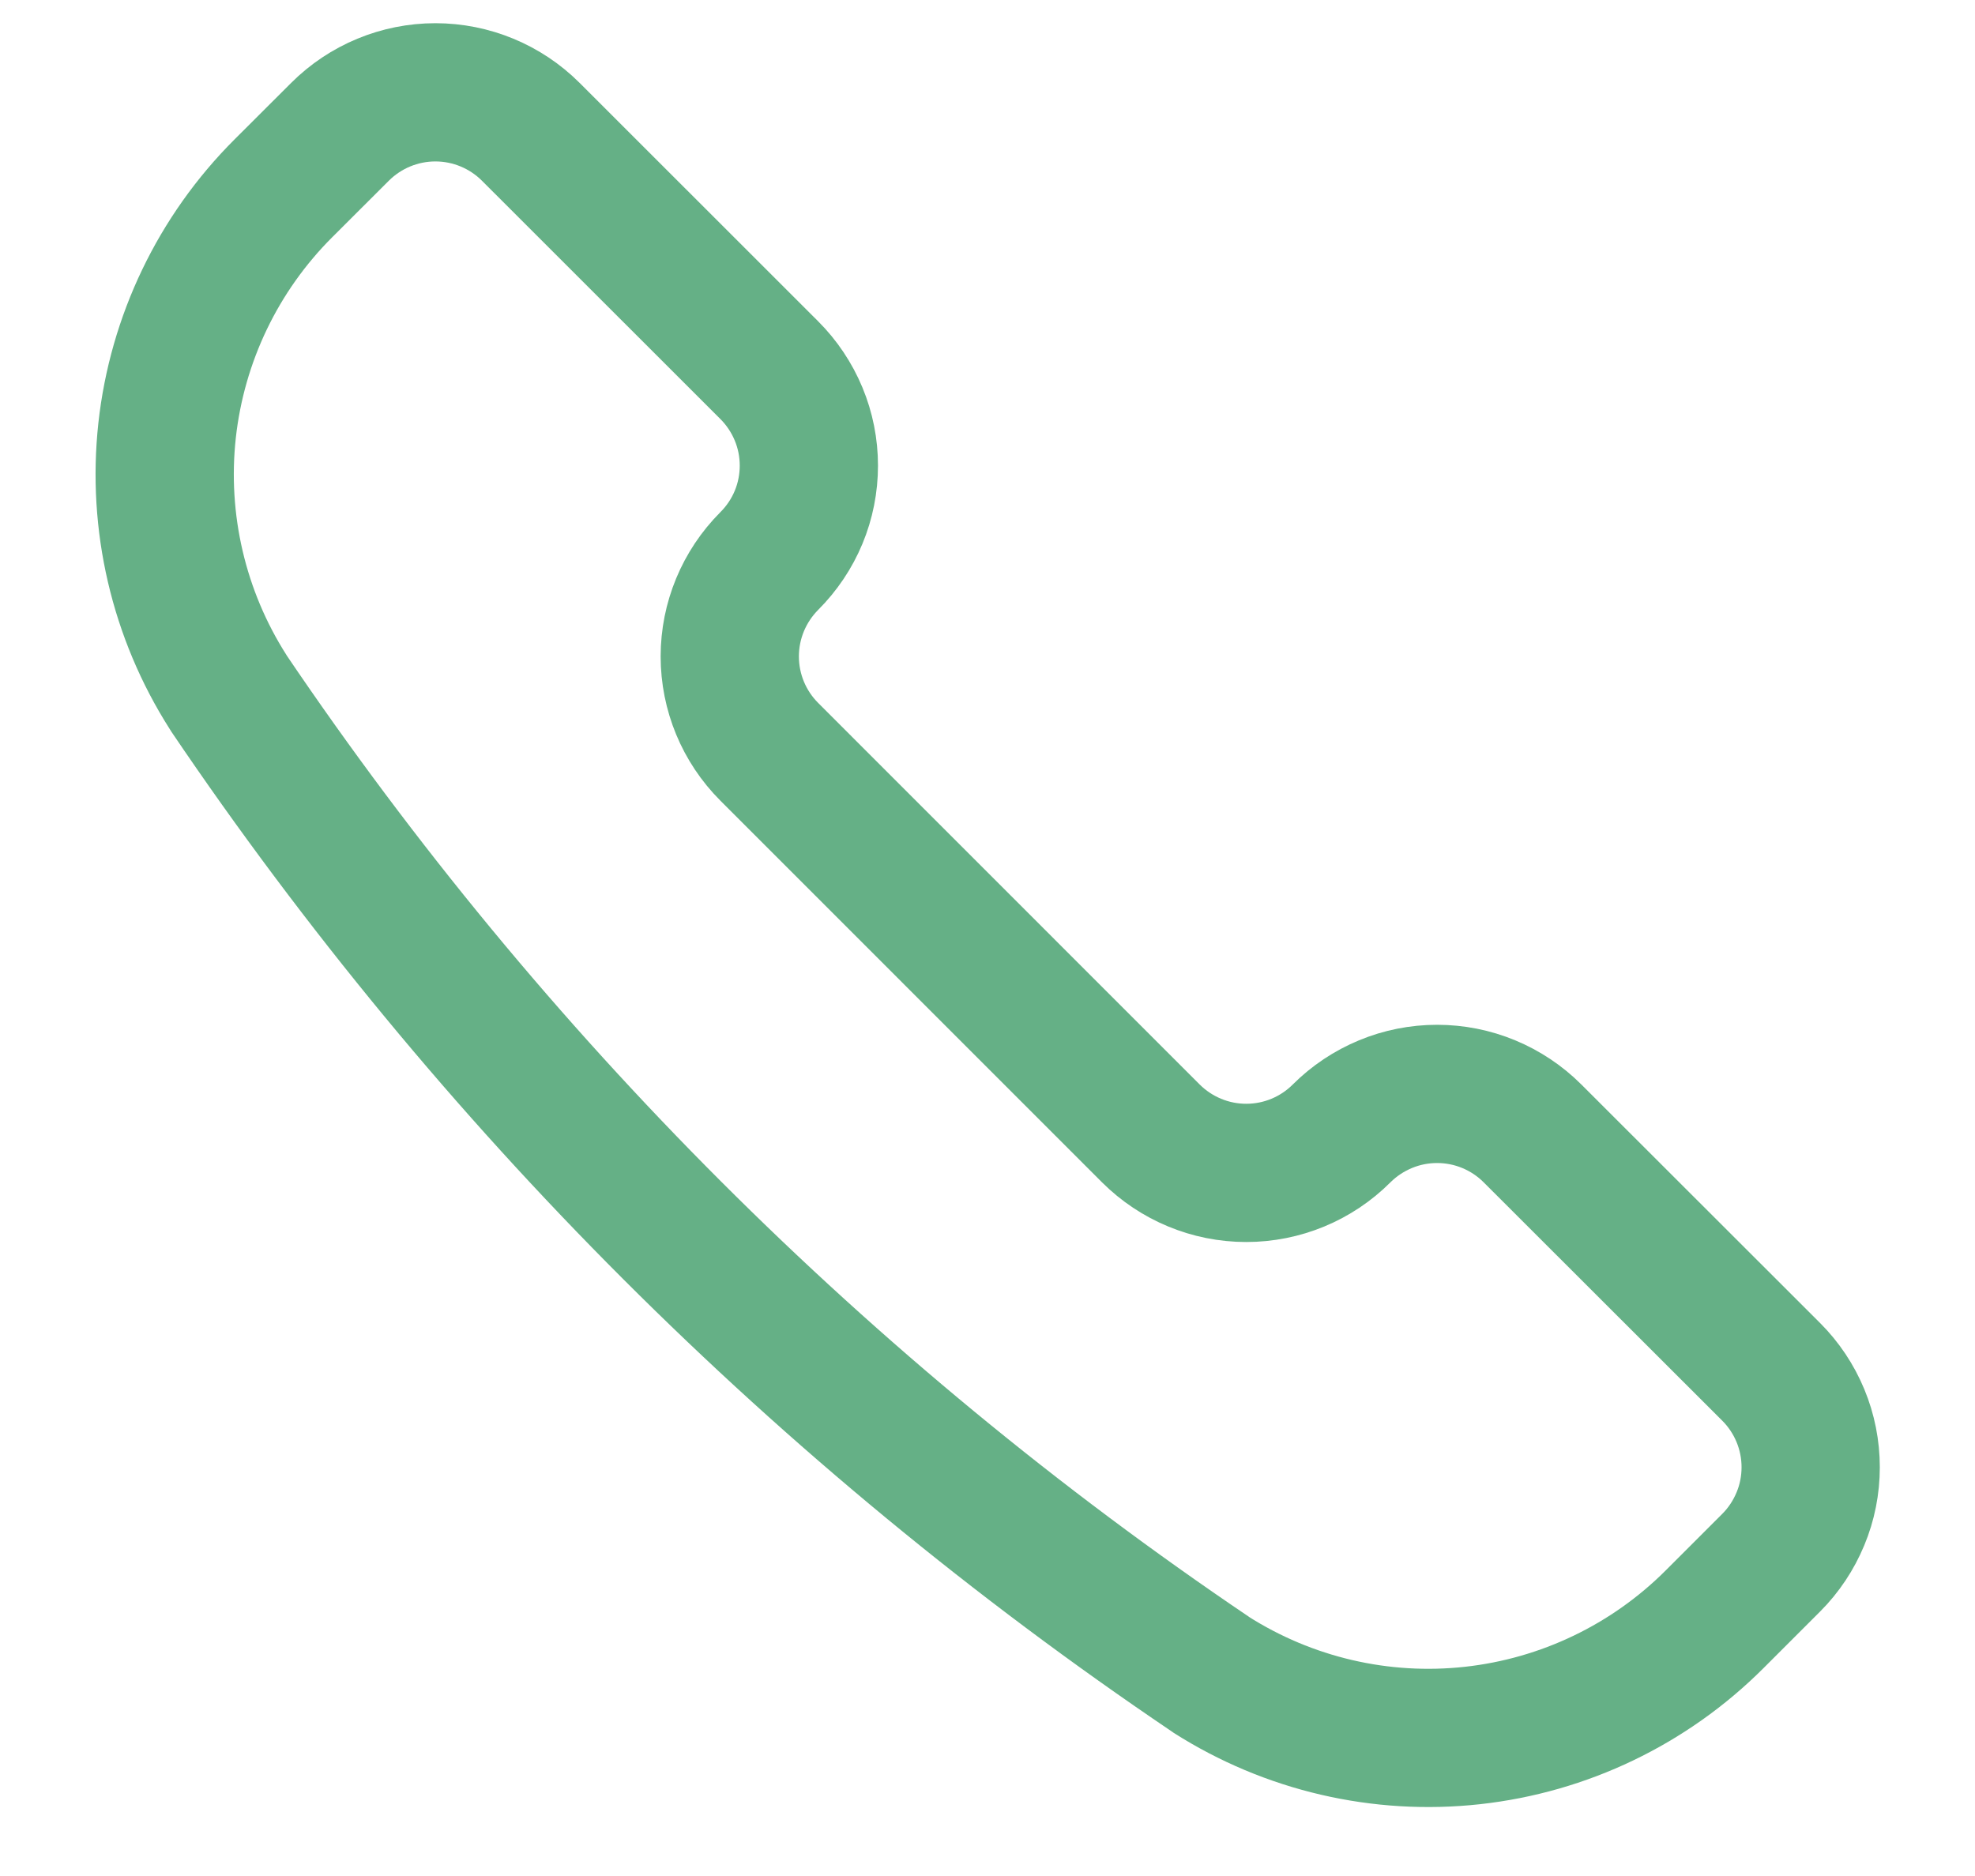
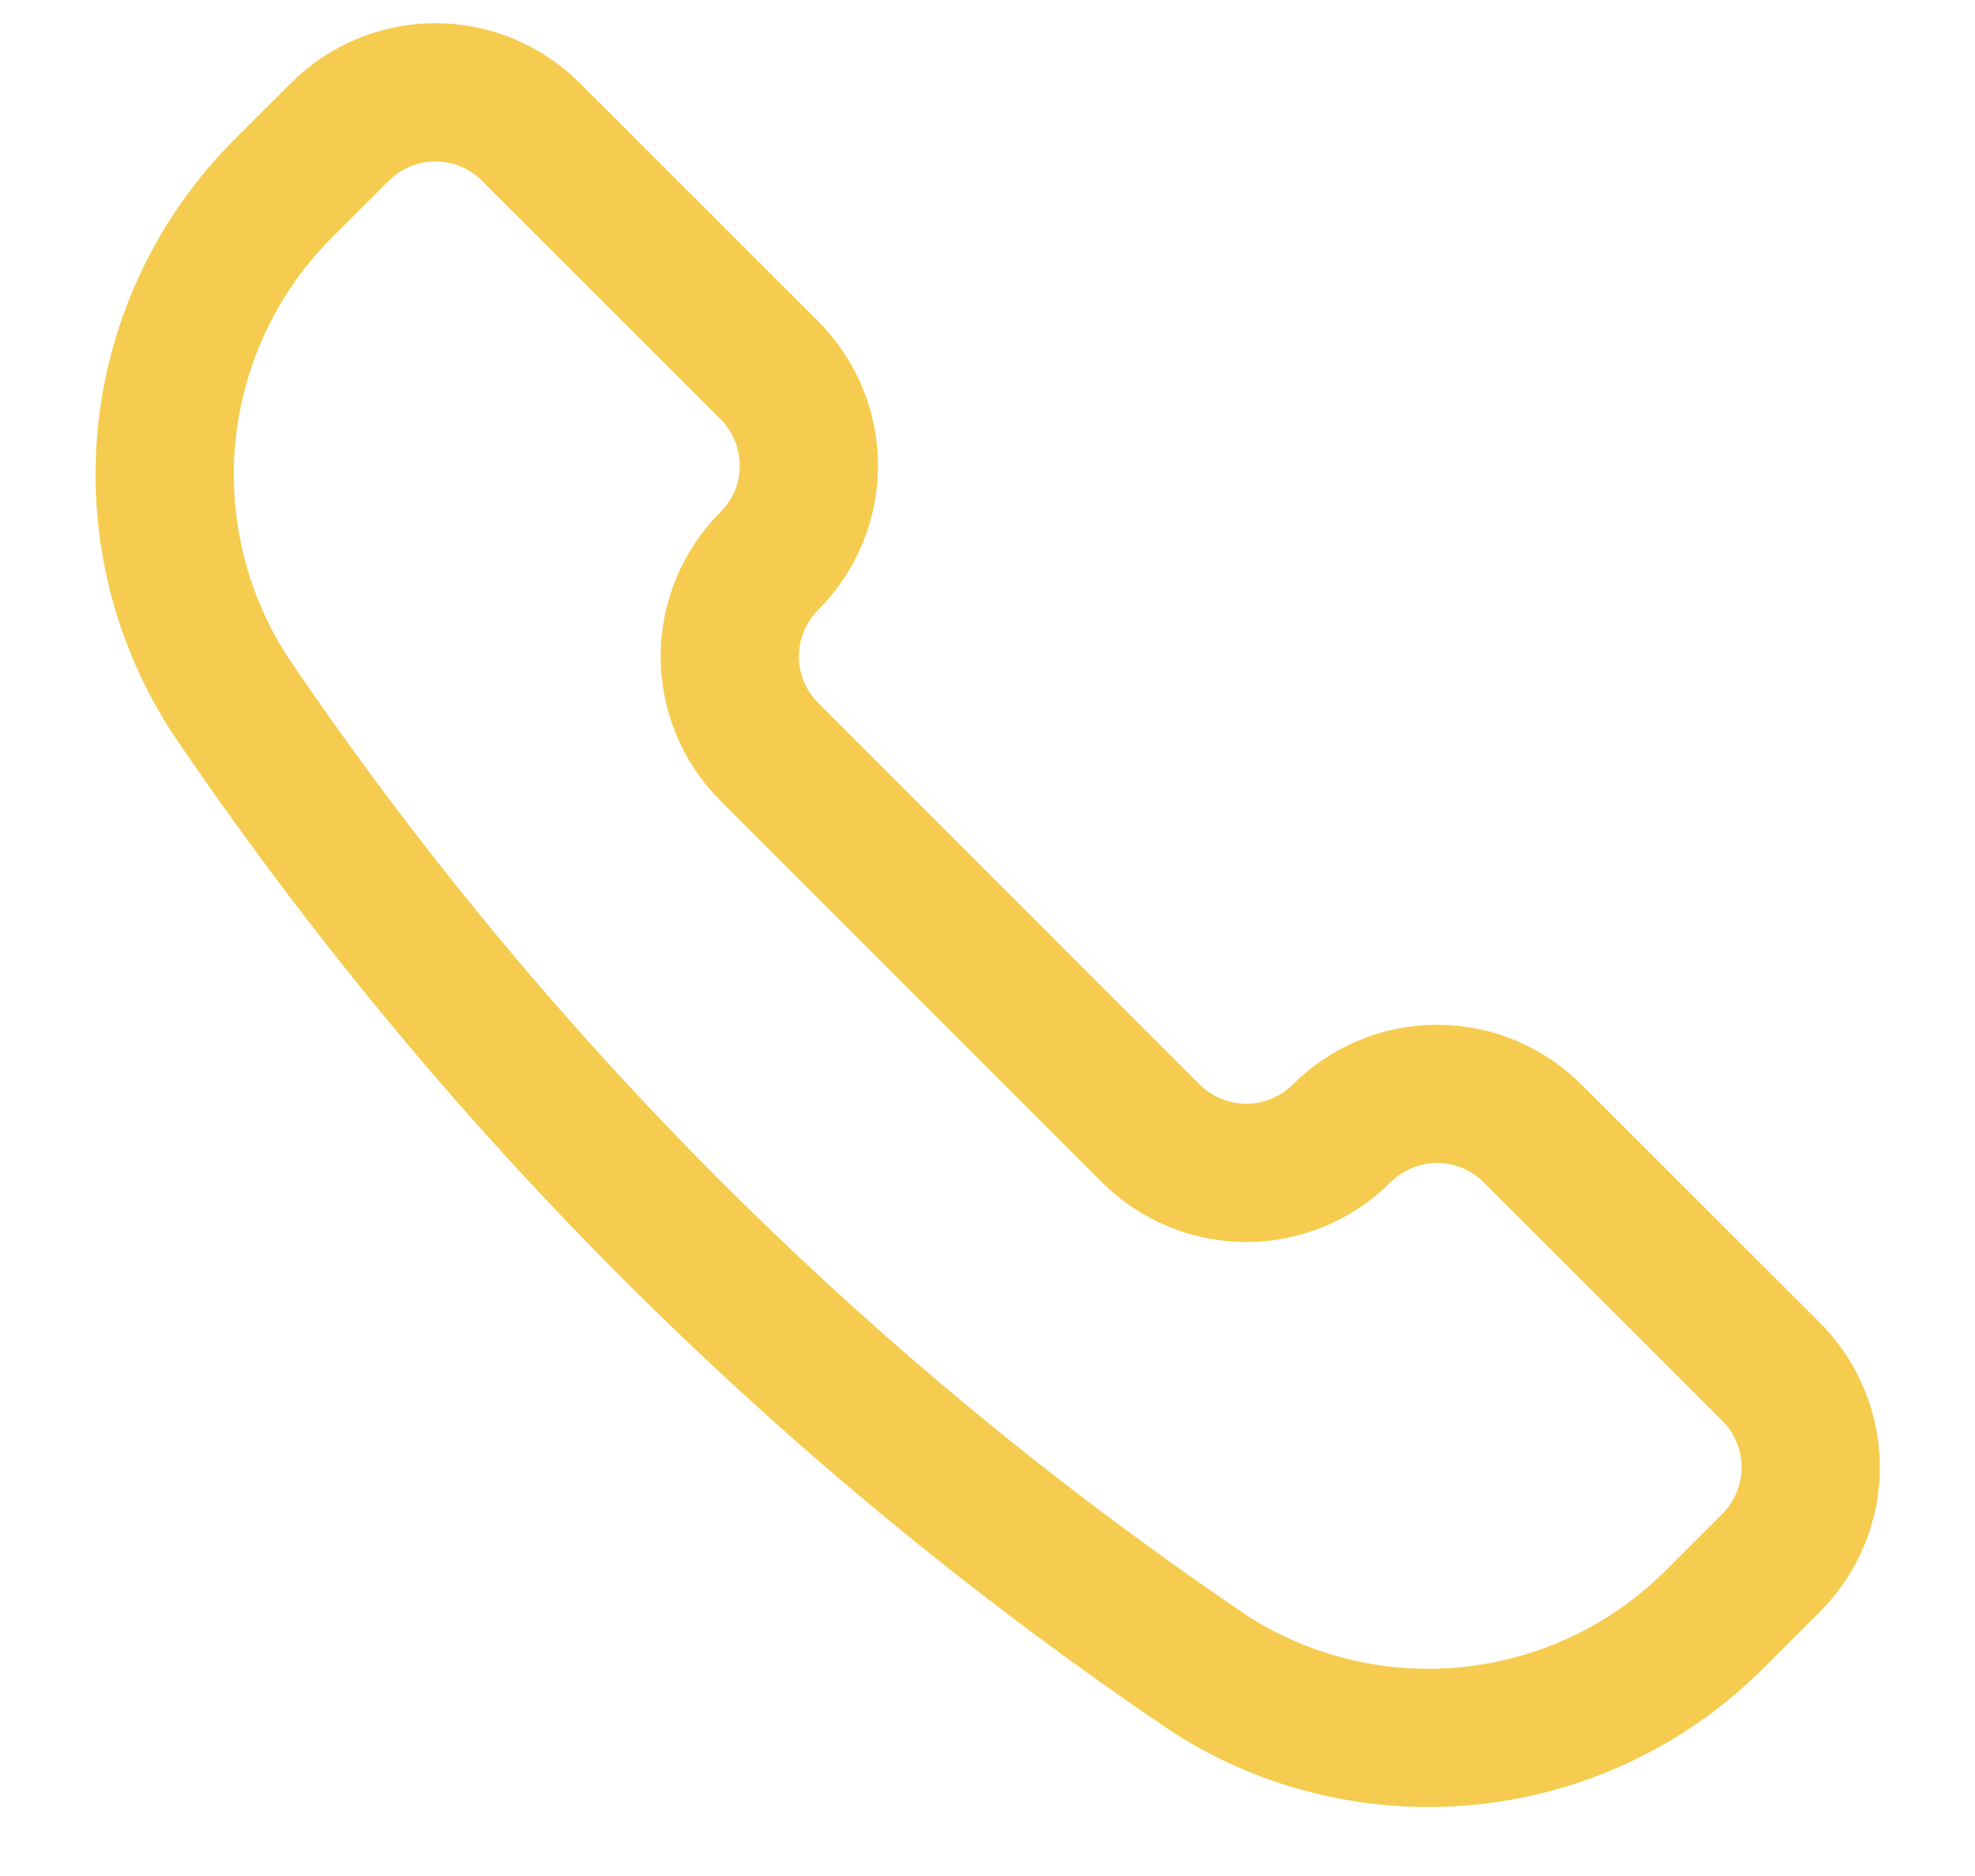
<svg xmlns="http://www.w3.org/2000/svg" width="20" height="19" viewBox="0 0 20 19" fill="none">
-   <path d="M12.253 16.953L12.262 16.96C13.049 17.461 13.983 17.679 14.911 17.577C15.838 17.475 16.703 17.06 17.363 16.4L17.936 15.827C18.063 15.7 18.163 15.549 18.232 15.383C18.301 15.218 18.336 15.04 18.336 14.86C18.336 14.681 18.301 14.503 18.232 14.337C18.163 14.171 18.063 14.021 17.936 13.894L15.519 11.479C15.392 11.352 15.242 11.252 15.076 11.183C14.91 11.114 14.732 11.079 14.553 11.079C14.373 11.079 14.196 11.114 14.03 11.183C13.864 11.252 13.713 11.352 13.586 11.479C13.33 11.735 12.983 11.879 12.62 11.879C12.258 11.879 11.911 11.735 11.654 11.479L7.79 7.614C7.534 7.358 7.39 7.011 7.39 6.648C7.39 6.286 7.534 5.939 7.79 5.682C7.917 5.555 8.018 5.405 8.087 5.239C8.156 5.073 8.191 4.895 8.191 4.716C8.191 4.536 8.156 4.359 8.087 4.193C8.018 4.027 7.917 3.876 7.79 3.749L5.375 1.335C5.119 1.079 4.771 0.935 4.409 0.935C4.047 0.935 3.699 1.079 3.443 1.335L2.869 1.908C2.209 2.567 1.794 3.432 1.692 4.36C1.591 5.287 1.808 6.222 2.31 7.009L2.315 7.018C4.962 10.934 8.336 14.307 12.253 16.953V16.953Z" stroke="#65B086" stroke-width="1.4" stroke-linecap="round" stroke-linejoin="round" />
+   <path d="M12.253 16.953L12.262 16.96C13.049 17.461 13.983 17.679 14.911 17.577C15.838 17.475 16.703 17.06 17.363 16.4L17.936 15.827C18.063 15.7 18.163 15.549 18.232 15.383C18.301 15.218 18.336 15.04 18.336 14.86C18.336 14.681 18.301 14.503 18.232 14.337C18.163 14.171 18.063 14.021 17.936 13.894L15.519 11.479C15.392 11.352 15.242 11.252 15.076 11.183C14.91 11.114 14.732 11.079 14.553 11.079C14.373 11.079 14.196 11.114 14.03 11.183C13.864 11.252 13.713 11.352 13.586 11.479C13.33 11.735 12.983 11.879 12.62 11.879C12.258 11.879 11.911 11.735 11.654 11.479L7.79 7.614C7.534 7.358 7.39 7.011 7.39 6.648C7.39 6.286 7.534 5.939 7.79 5.682C7.917 5.555 8.018 5.405 8.087 5.239C8.156 5.073 8.191 4.895 8.191 4.716C8.191 4.536 8.156 4.359 8.087 4.193C8.018 4.027 7.917 3.876 7.79 3.749L5.375 1.335C5.119 1.079 4.771 0.935 4.409 0.935C4.047 0.935 3.699 1.079 3.443 1.335L2.869 1.908C2.209 2.567 1.794 3.432 1.692 4.36C1.591 5.287 1.808 6.222 2.31 7.009L2.315 7.018C4.962 10.934 8.336 14.307 12.253 16.953V16.953Z" stroke="#F5CC4F" stroke-width="1.4" stroke-linecap="round" stroke-linejoin="round" />
</svg>
